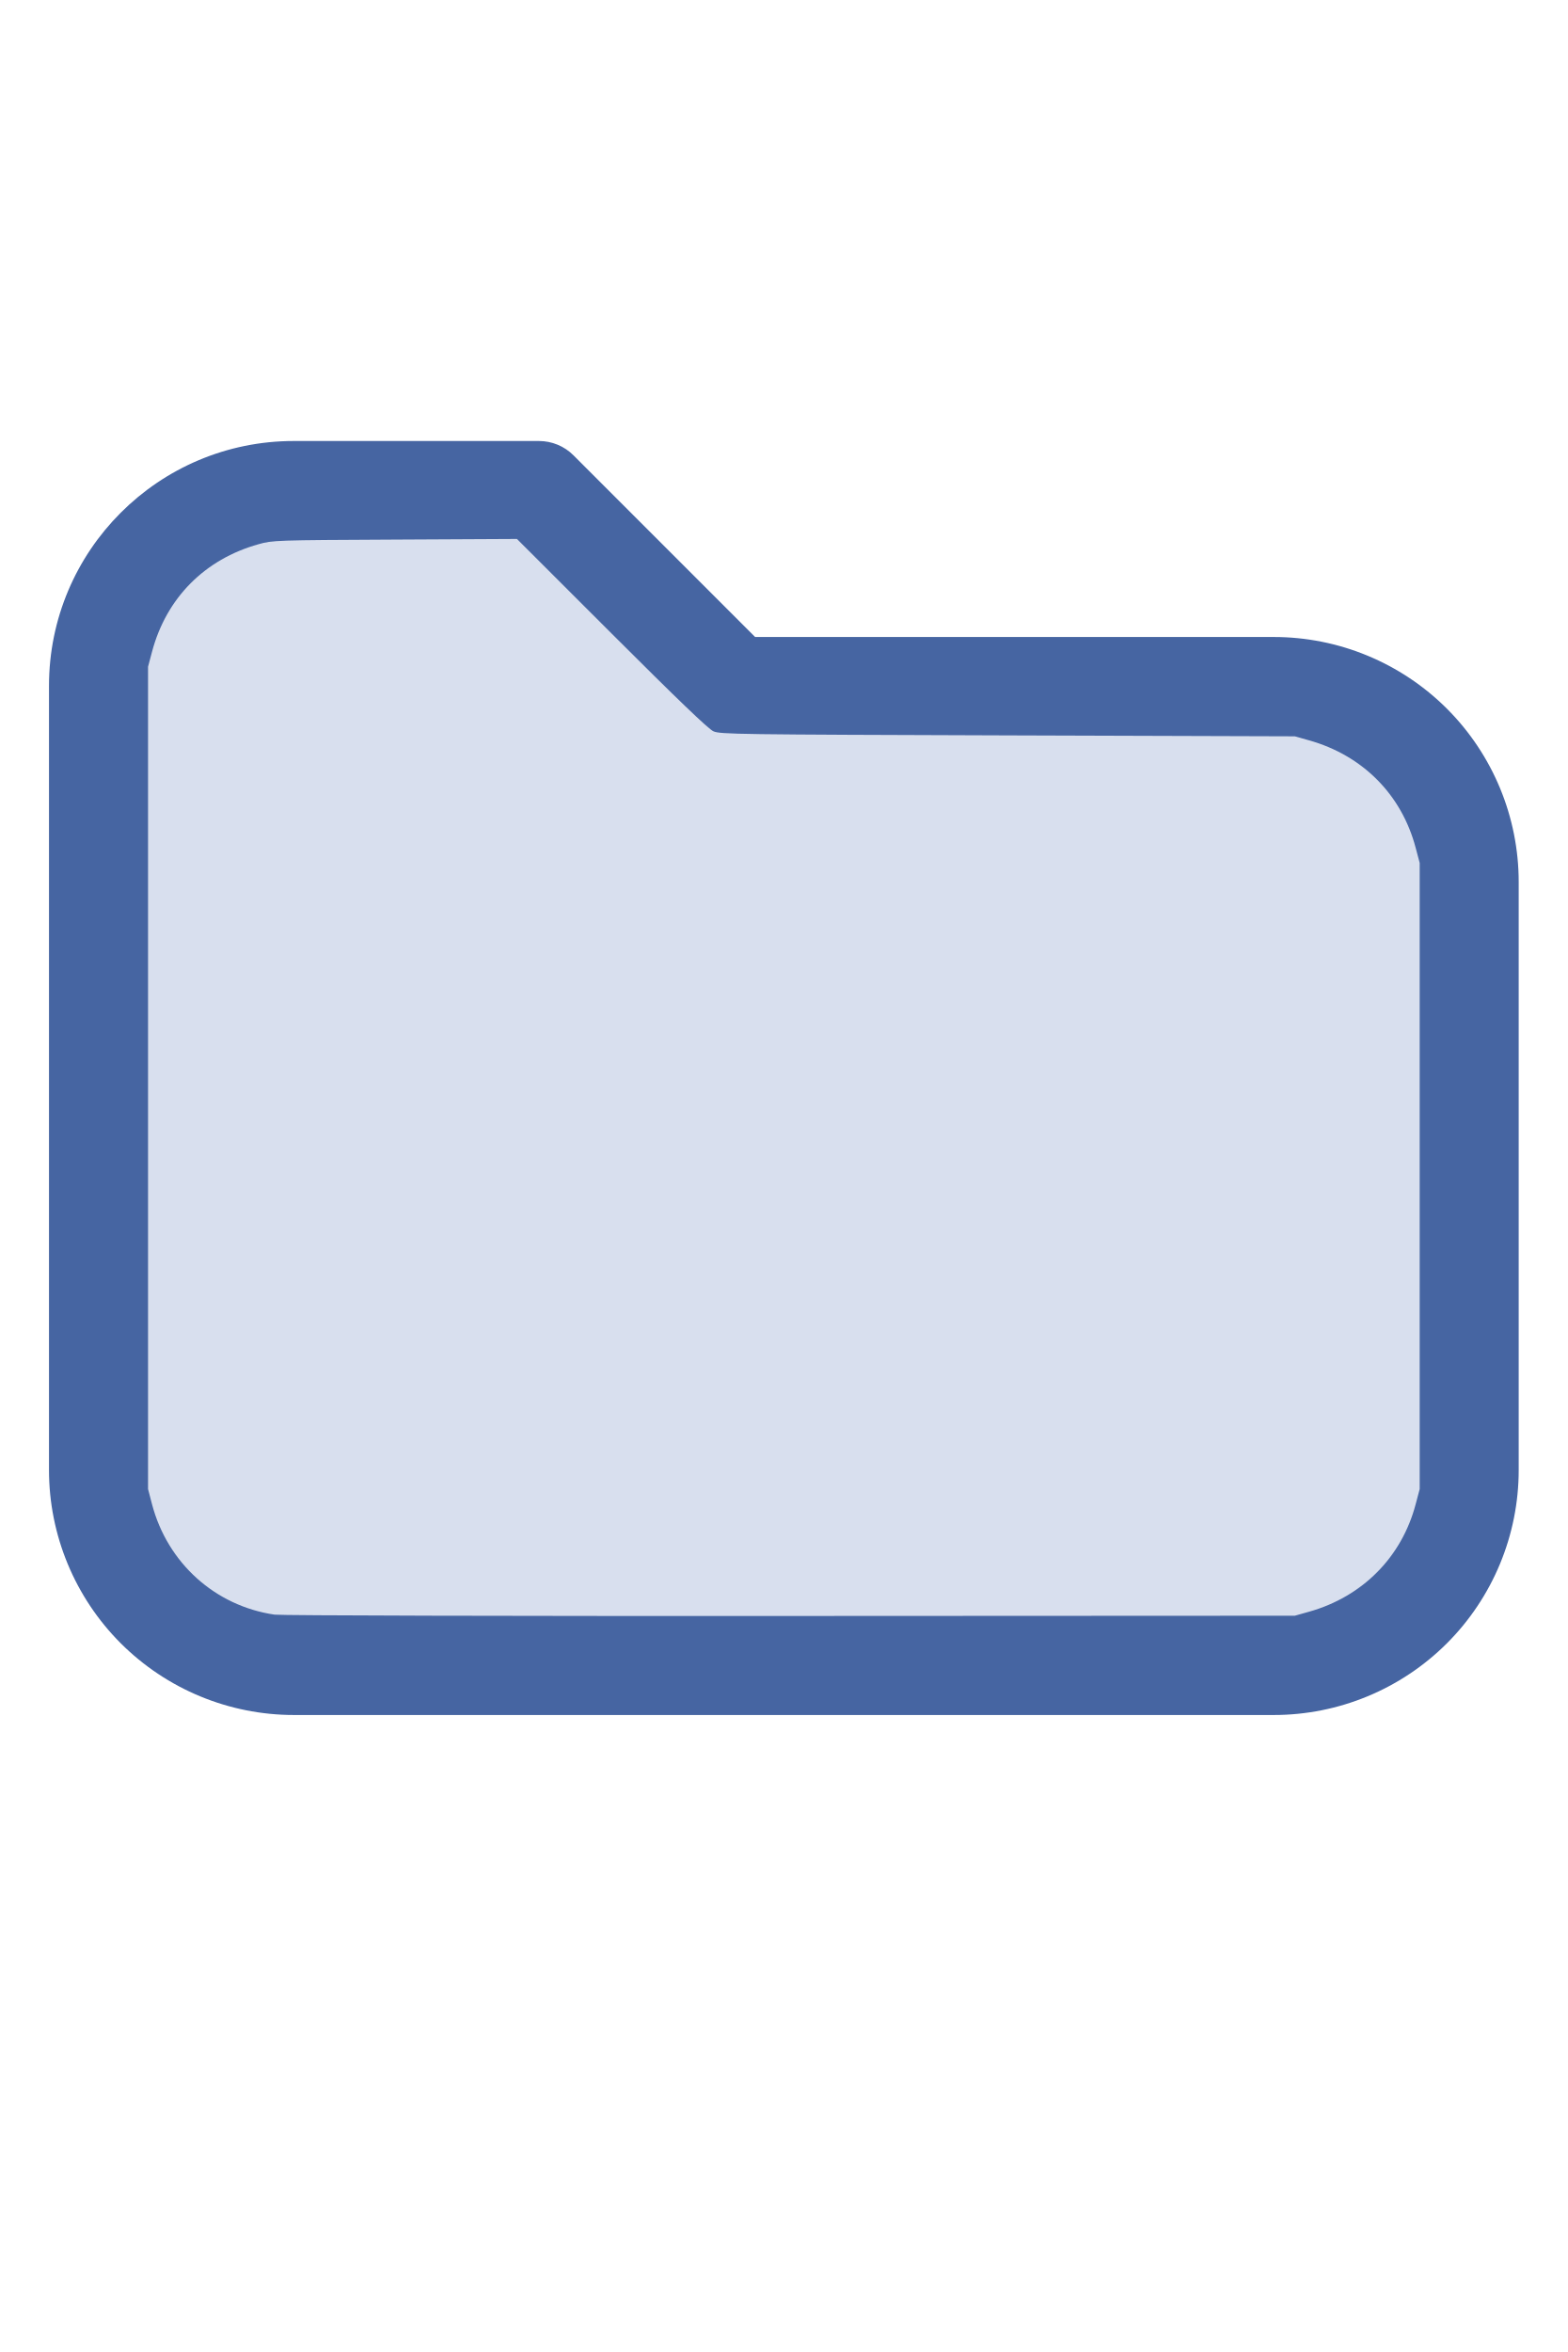
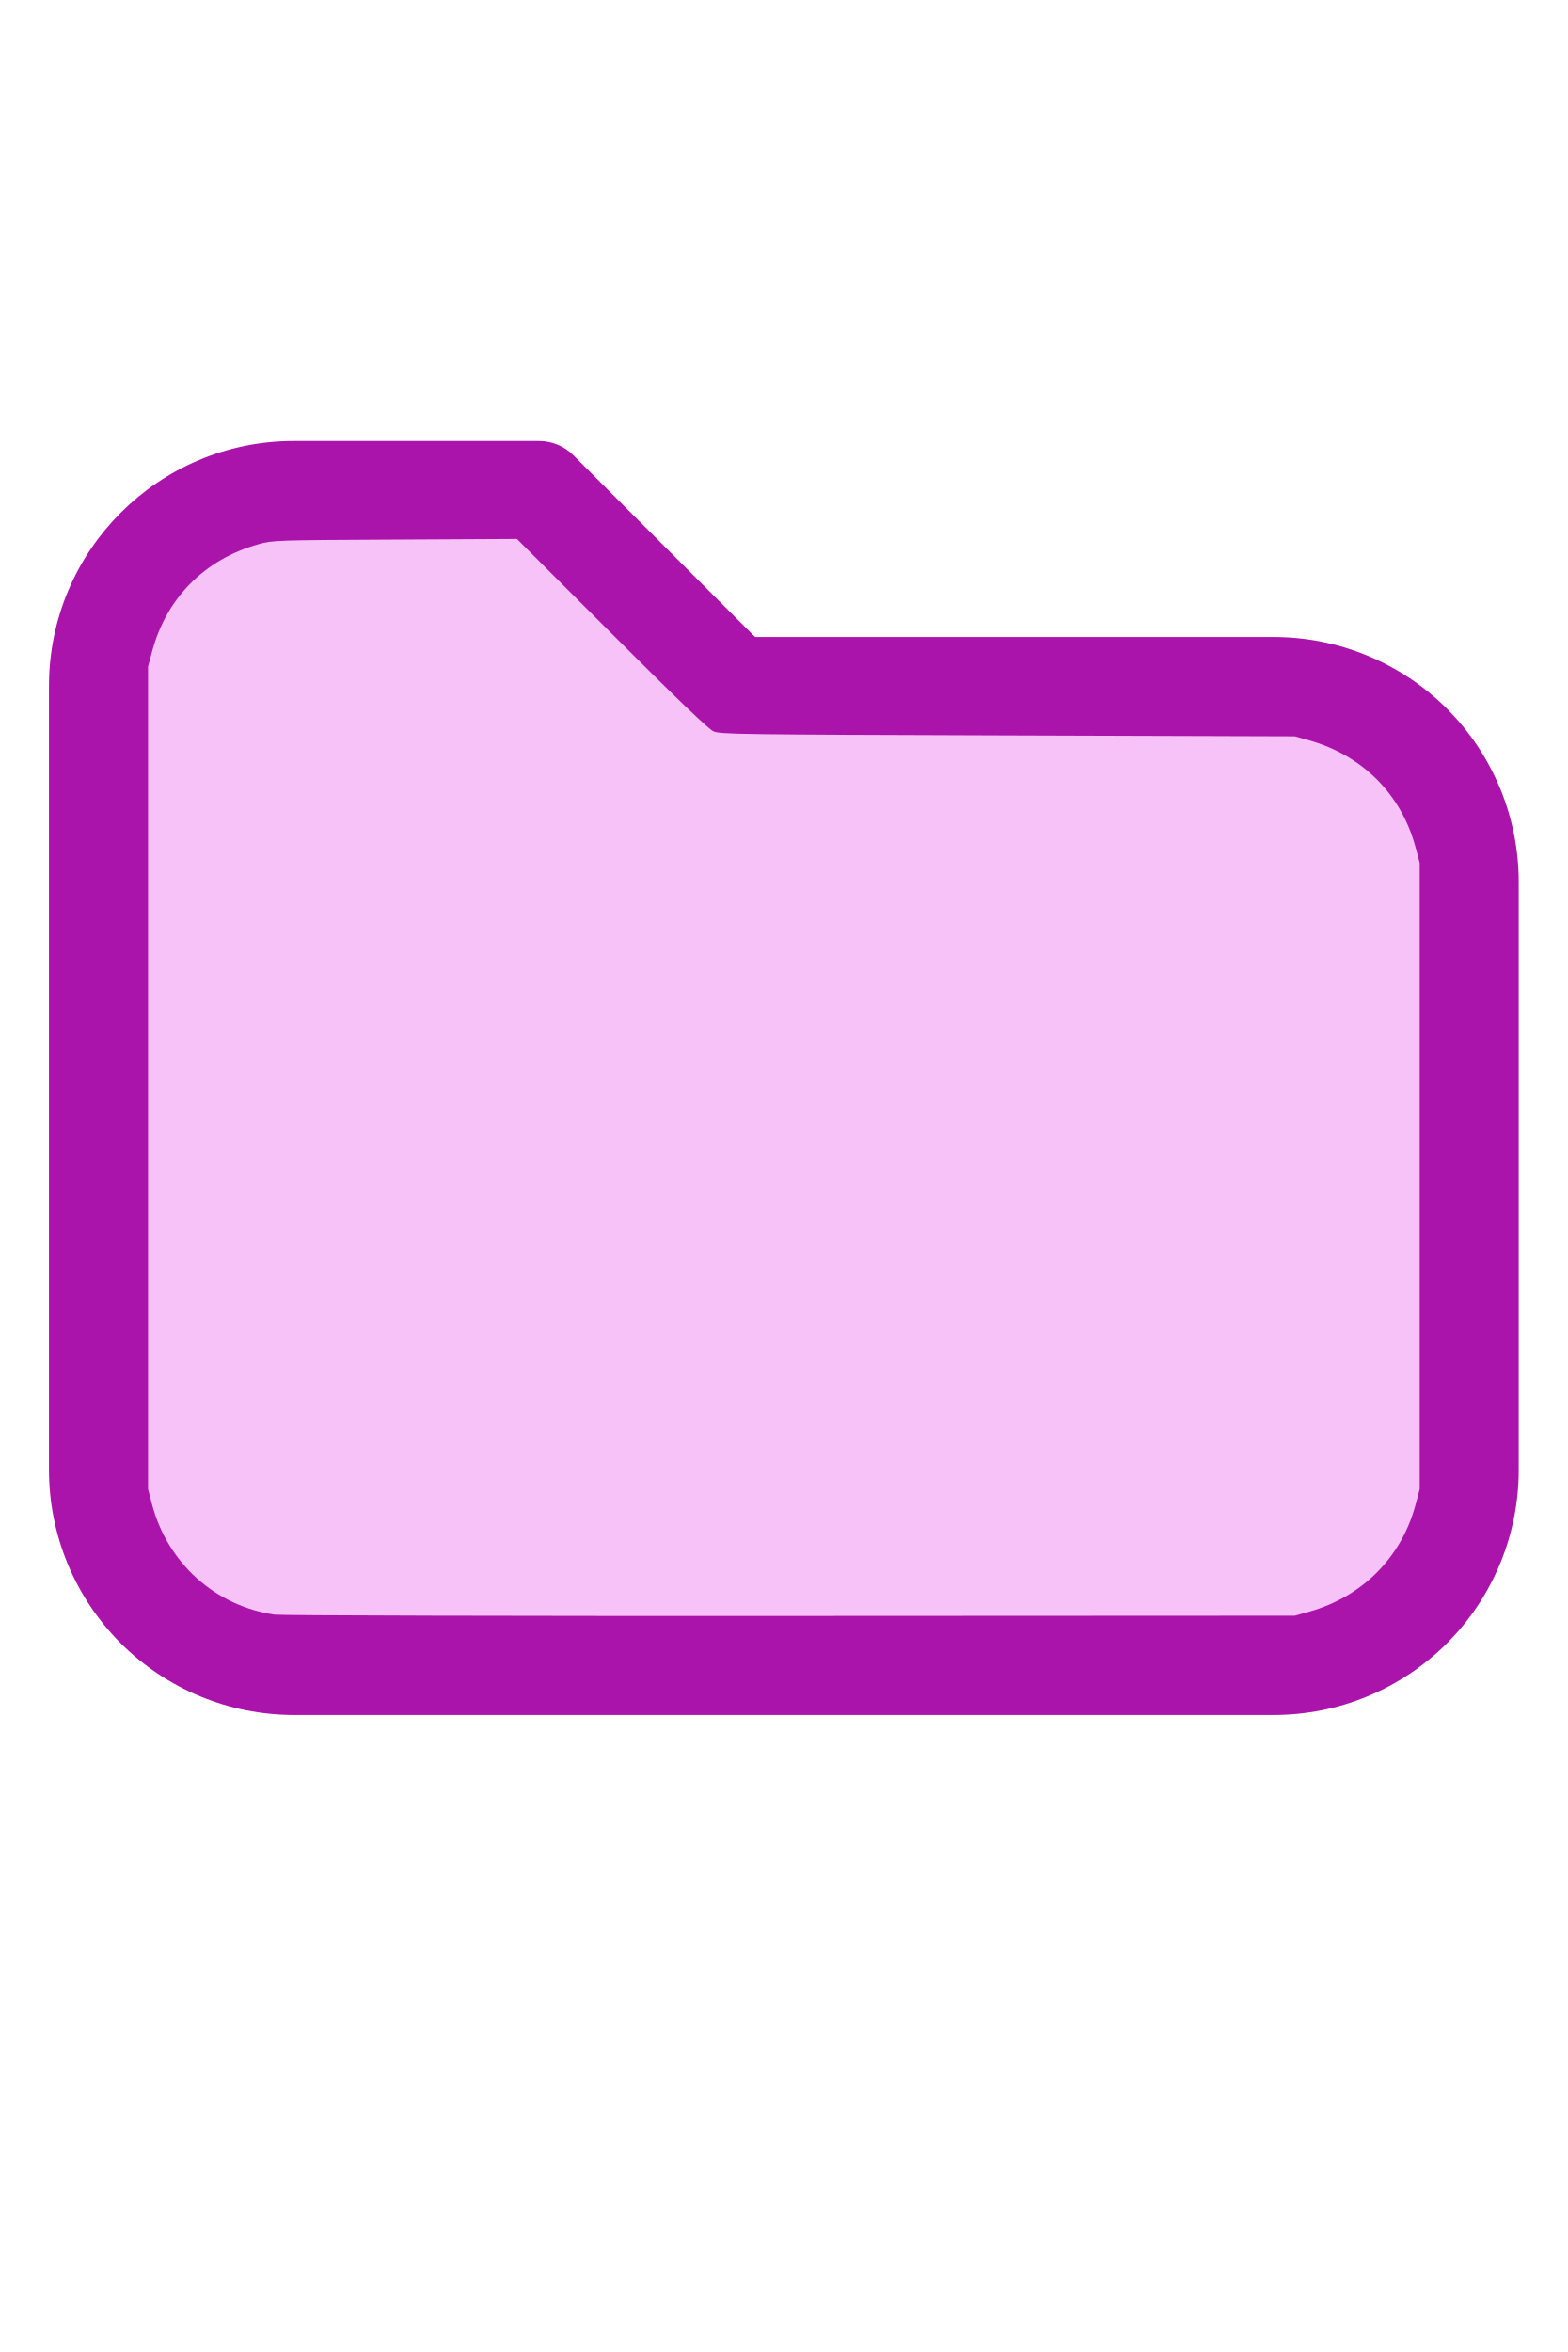
<svg xmlns="http://www.w3.org/2000/svg" version="1.1" width="16" height="24" viewBox="0 0 32 32" xml:space="preserve">
-   <g style="fill:#4665A2;">
+   <g style="fill:#AB14AB;">
    <path d="M1,5.998l-0,16.002c-0,1.326 0.527,2.598 1.464,3.536c0.938,0.937 2.21,1.464 3.536,1.464c5.322,0 14.678,-0 20,0c1.326,0 2.598,-0.527 3.536,-1.464c0.937,-0.938 1.464,-2.21 1.464,-3.536c0,-3.486 0,-8.514 0,-12c0,-1.326 -0.527,-2.598 -1.464,-3.536c-0.938,-0.937 -2.21,-1.464 -3.536,-1.464c-0,0 -10.586,0 -10.586,0c0,-0 -3.707,-3.707 -3.707,-3.707c-0.187,-0.188 -0.442,-0.293 -0.707,-0.293l-5.002,0c-2.76,0 -4.998,2.238 -4.998,4.998Zm2,-0l-0,16.002c-0,0.796 0.316,1.559 0.879,2.121c0.562,0.563 1.325,0.879 2.121,0.879l20,0c0.796,0 1.559,-0.316 2.121,-0.879c0.563,-0.562 0.879,-1.325 0.879,-2.121c0,-3.486 0,-8.514 0,-12c0,-0.796 -0.316,-1.559 -0.879,-2.121c-0.562,-0.563 -1.325,-0.879 -2.121,-0.879c-7.738,0 -11,0 -11,0c-0.265,0 -0.52,-0.105 -0.707,-0.293c-0,0 -3.707,-3.707 -3.707,-3.707c-0,0 -4.588,0 -4.588,0c-1.656,0 -2.998,1.342 -2.998,2.998Z" />
  </g>
-   <g style="fill:#D8DFEE;stroke-width:0;">
+   <g style="fill:#F7C2F7;stroke-width:0;">
    <path d="M 5.606,24.952 C 4.392,24.775 3.42,23.9 3.103,22.699 L 3.022,22.389 V 13.998 5.606 L 3.104,5.298 C 3.396,4.203 4.18,3.412 5.279,3.106 5.565,3.026 5.615,3.024 8.061,3.012 l 2.491,-0.013 1.932,1.93 c 1.344,1.343 1.976,1.95 2.078,1.995 0.137,0.062 0.474,0.066 6.007,0.084 l 5.861,0.019 0.291,0.082 c 1.095,0.308 1.89,1.109 2.176,2.193 l 0.082,0.309 V 16 22.389 l -0.082,0.309 c -0.284,1.079 -1.086,1.888 -2.176,2.194 l -0.291,0.082 -10.303,0.005 c -5.7,0.003 -10.4,-0.009 -10.521,-0.027 z" />
  </g>
</svg>
